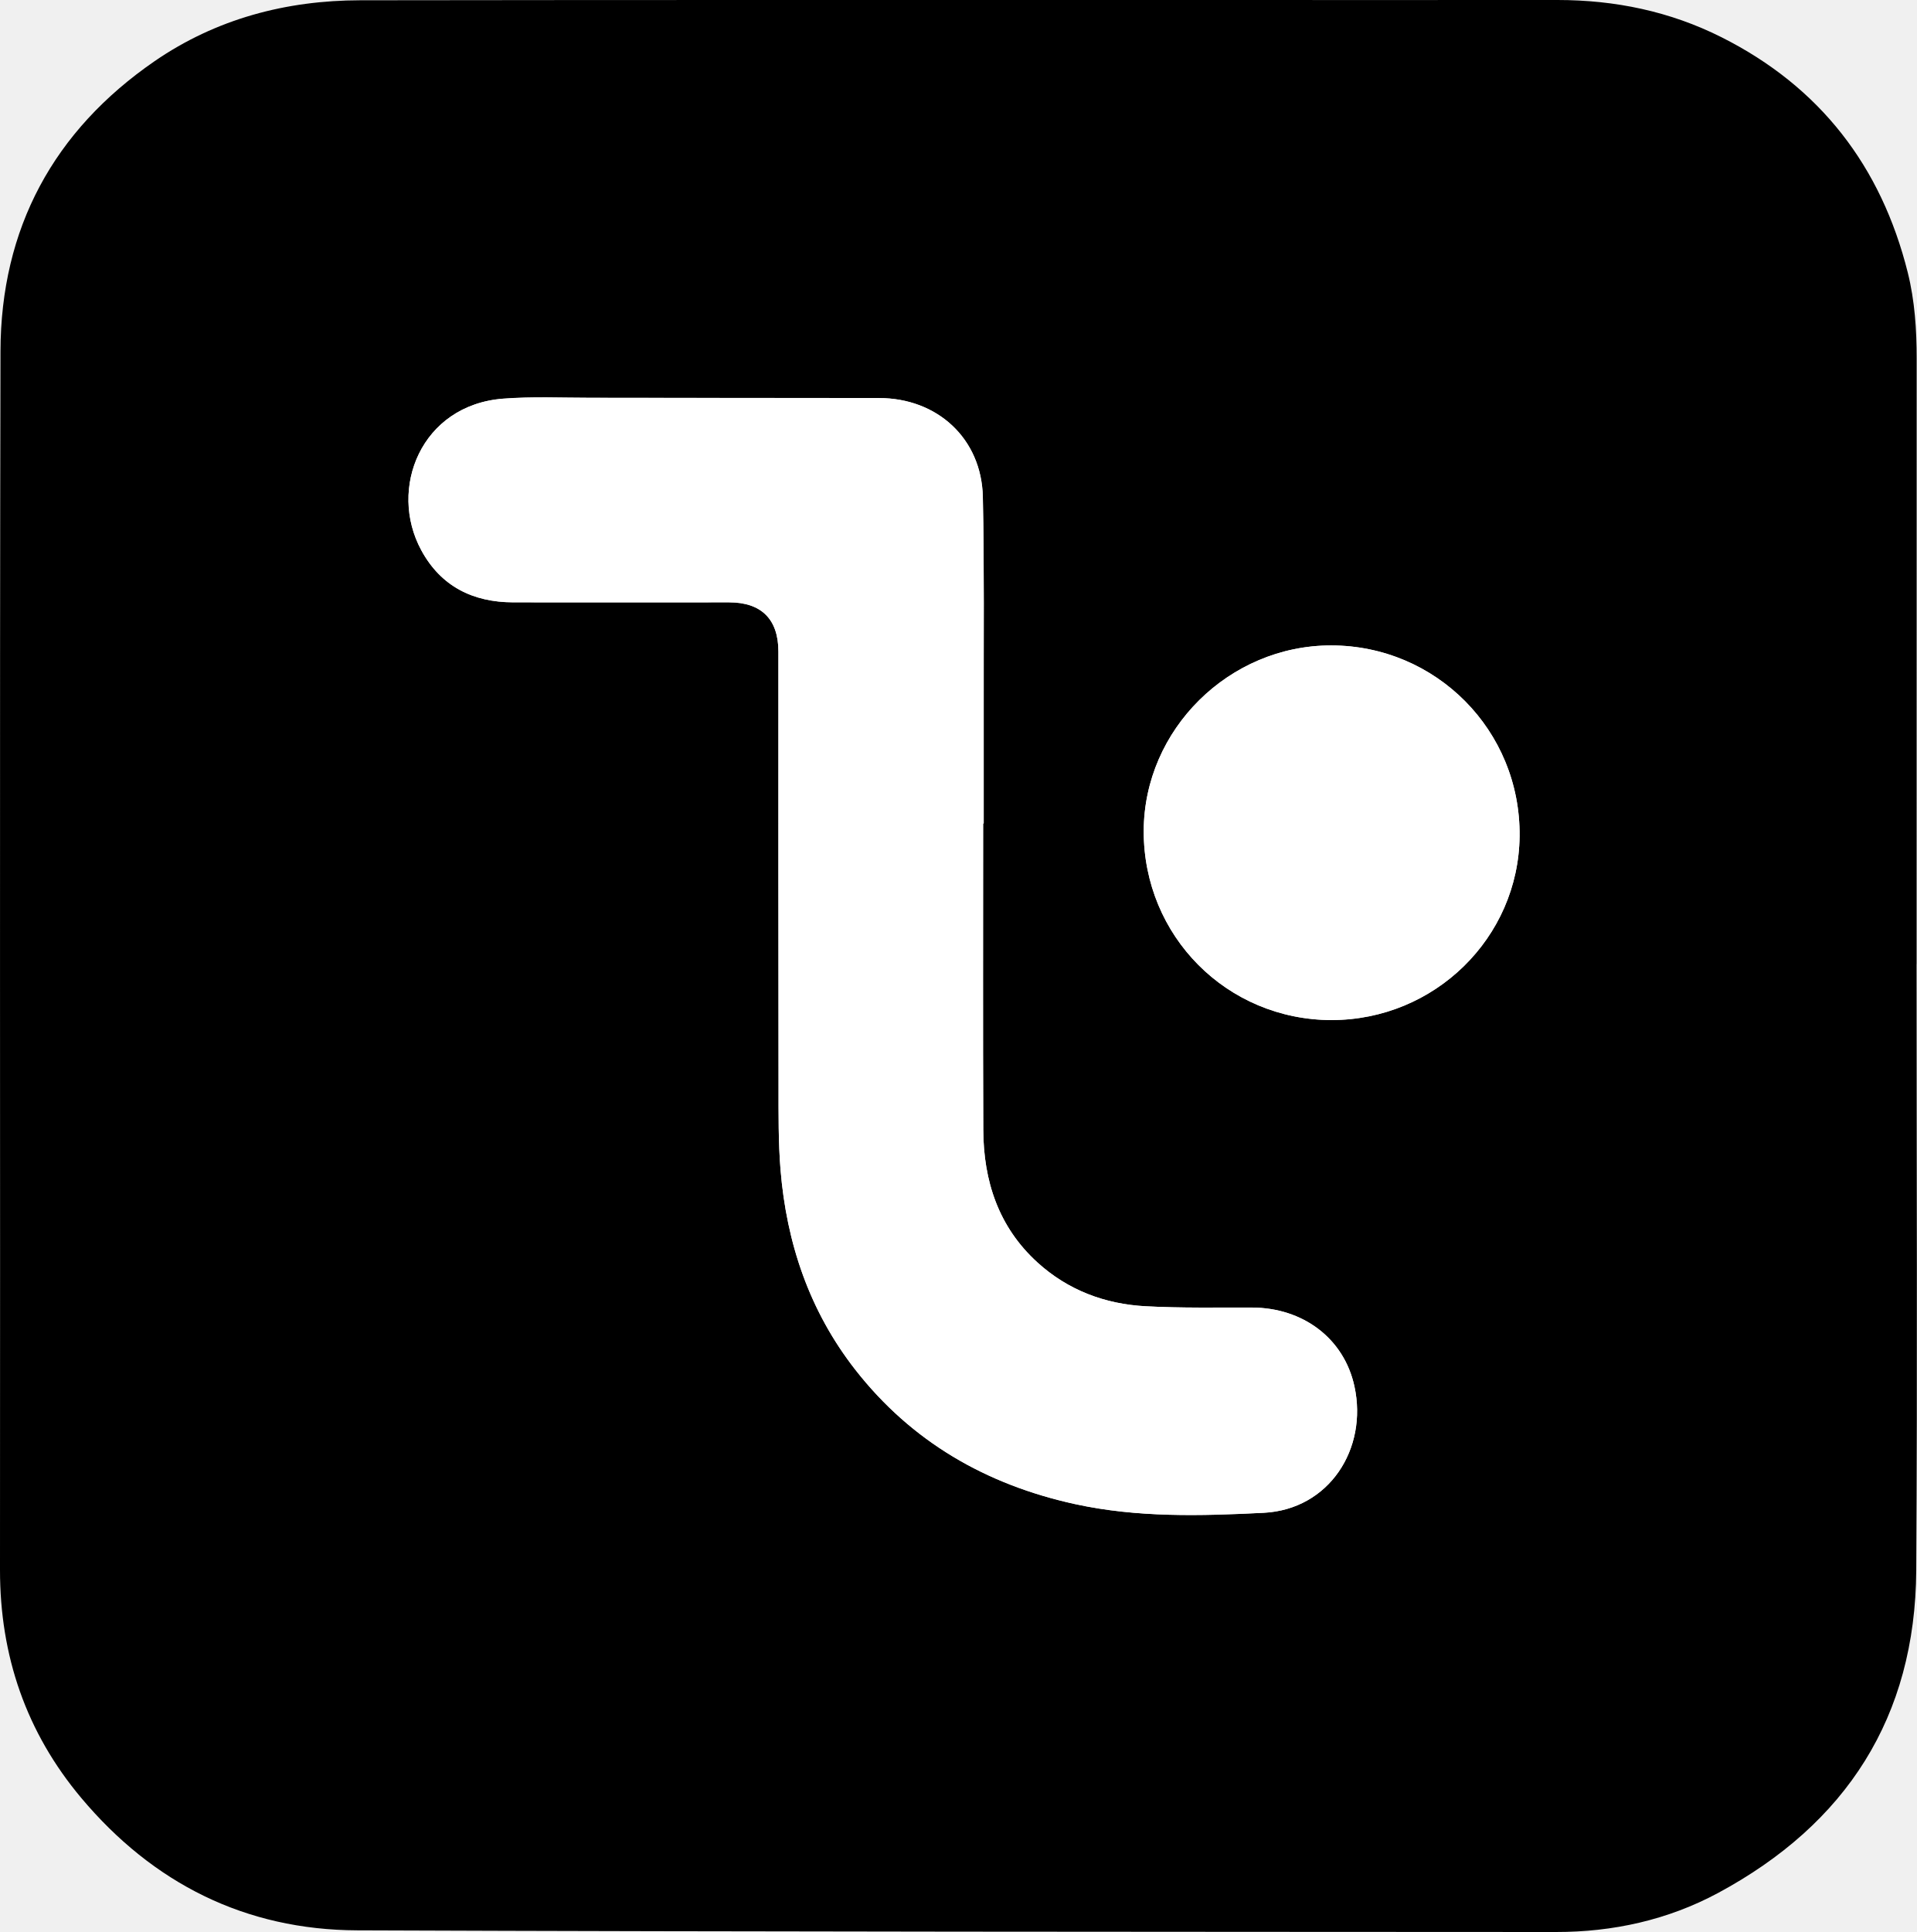
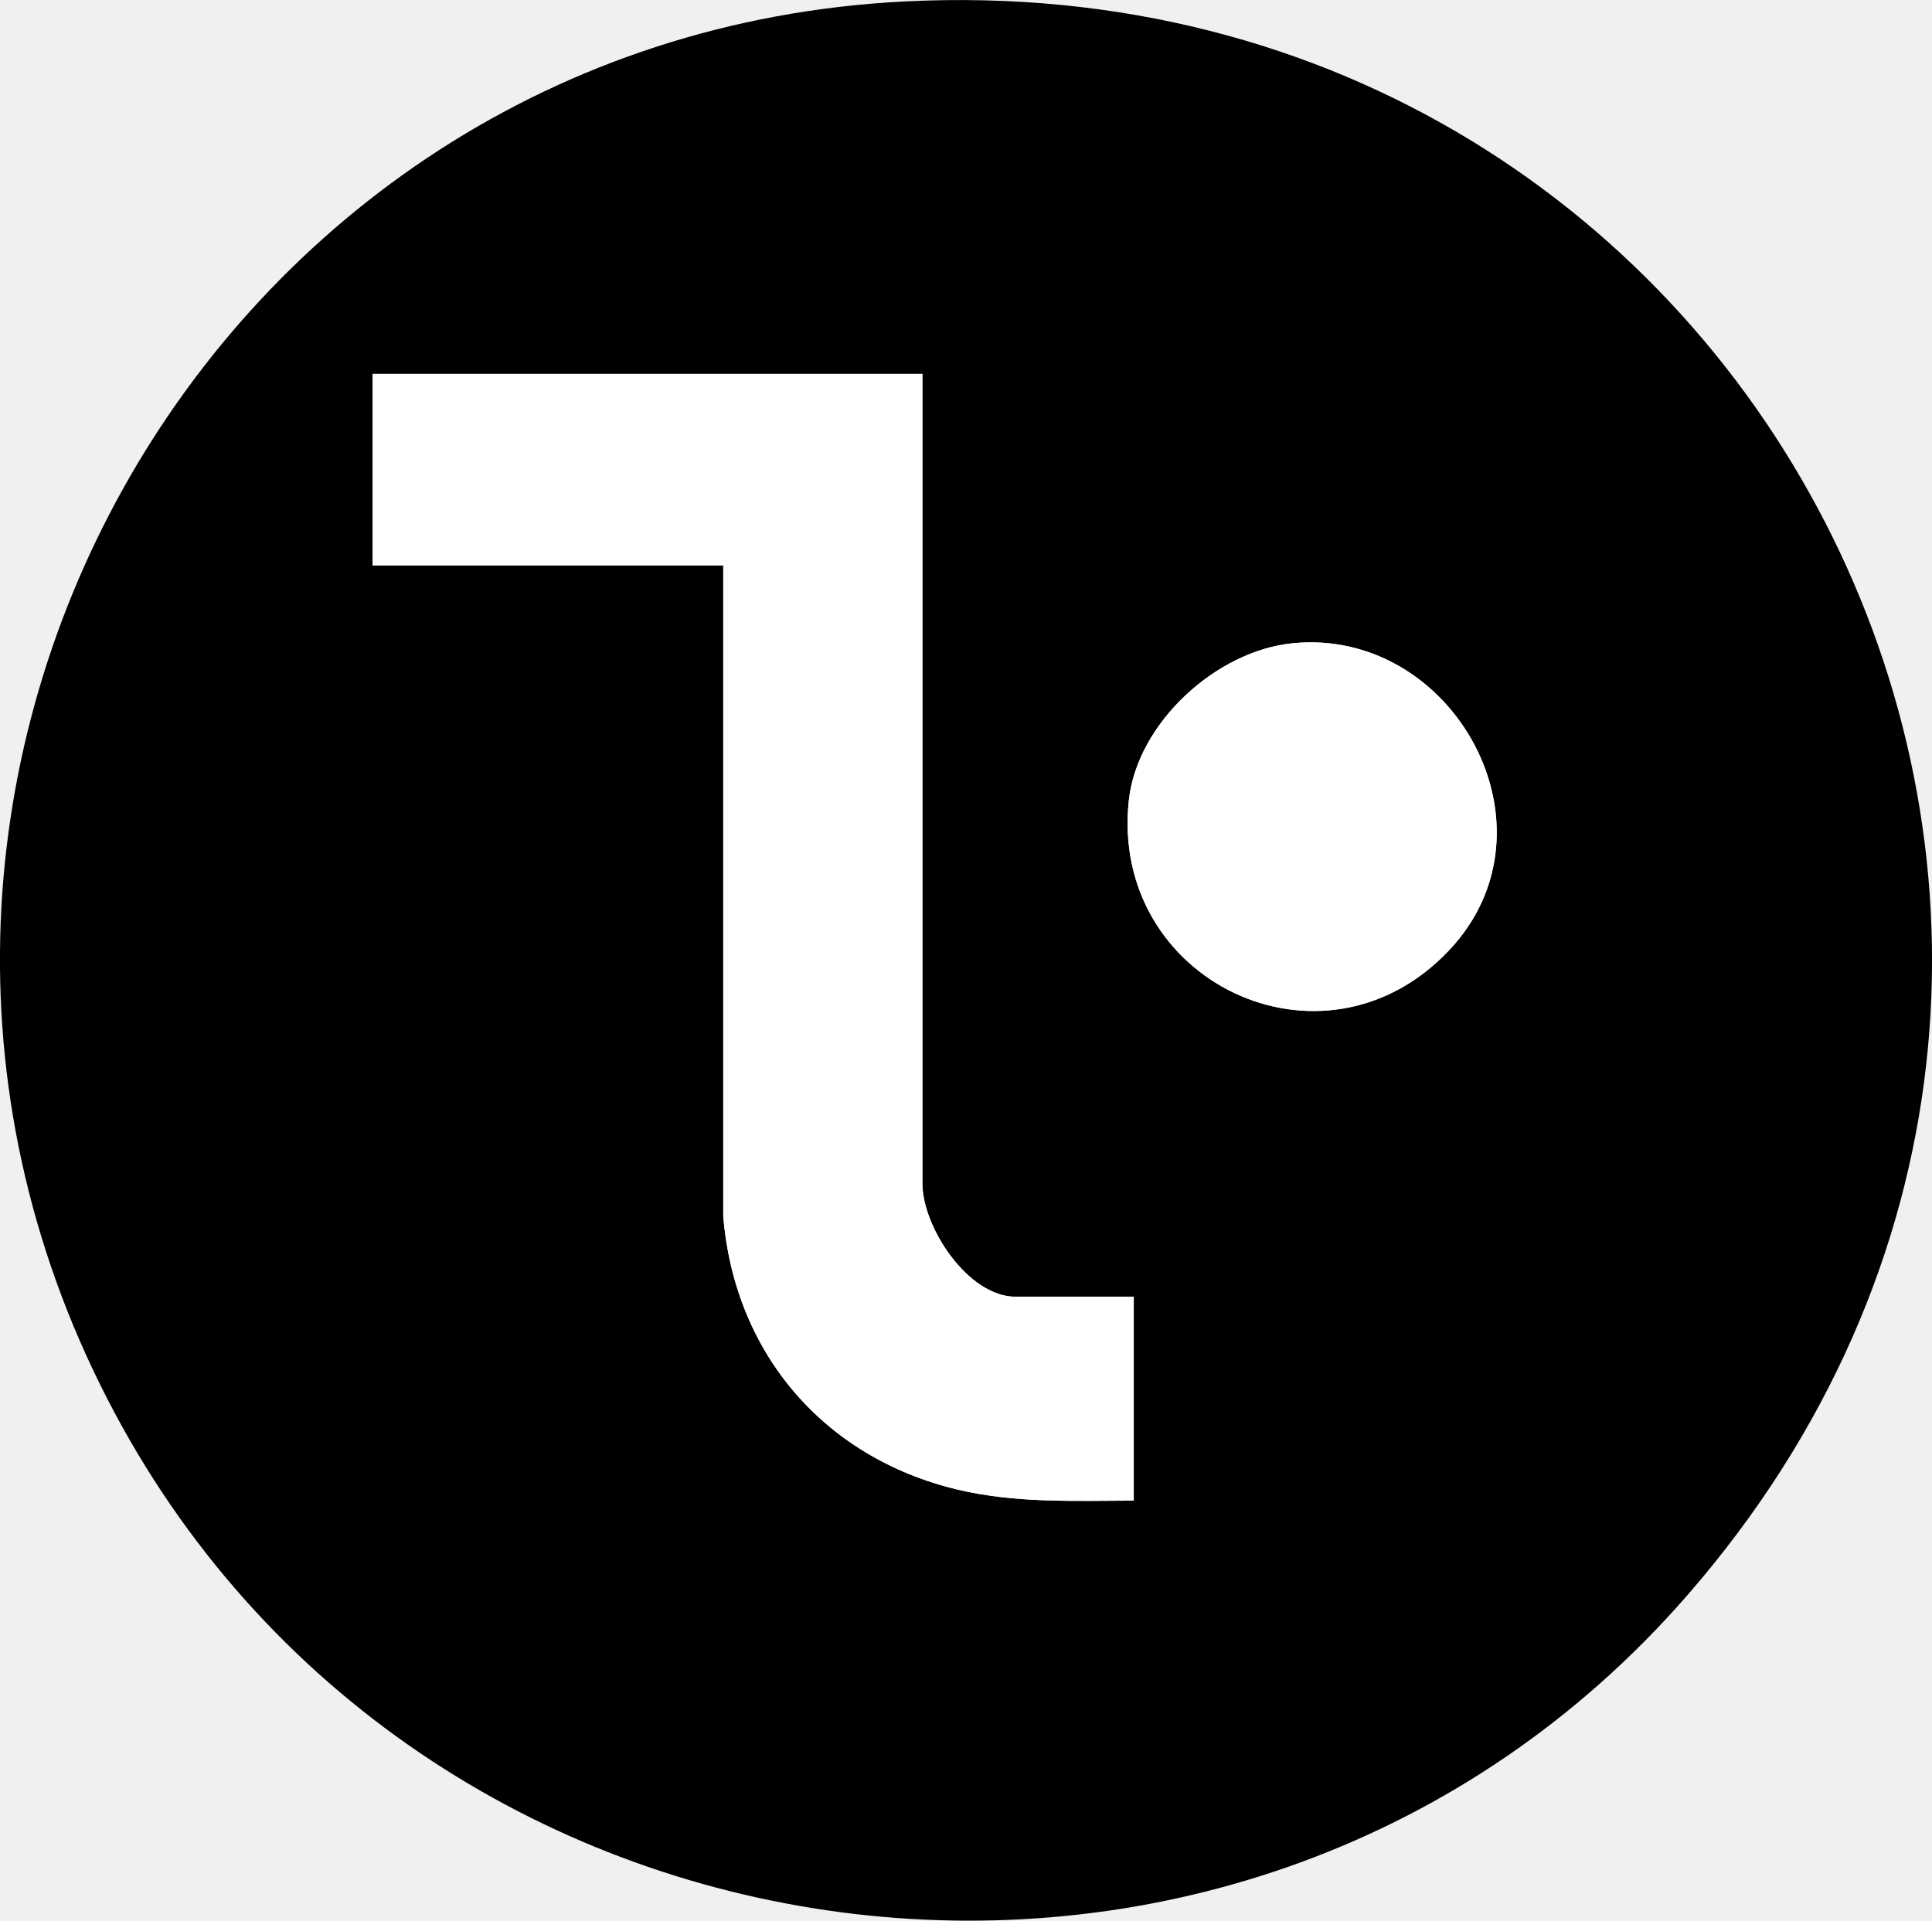
- <svg xmlns="http://www.w3.org/2000/svg" id="Layer_2" viewBox="0 0 355.26 357.99">
+ <svg xmlns="http://www.w3.org/2000/svg" id="Layer_2" viewBox="0 0 106.13 105.51">
  <defs>
    <style>
      .cls-1 {
        fill: #fff;
      }
    </style>
  </defs>
  <g id="Layer_1-2" data-name="Layer_1">
    <g>
-       <path d="M355.2,178.64c0-37.4,0-74.79.01-112.19,0-5.37-.35-10.71-1.65-15.94-4.93-19.72-16.26-34.42-34.5-43.6C309.5,2.1,299.3,0,288.63,0,266.1.02,243.56,0,221.03,0,169.61,0,118.19-.02,66.77.05c-13.76.02-26.72,3.45-38.11,11.28C9.91,24.24.14,42.34.09,65.1-.08,140.37.06,215.63,0,290.89c-.01,15.93,4.85,30.1,15.06,42.26,13.29,15.83,30.41,24.46,51.14,24.53,74.05.28,148.11.27,222.16.31,10.56.01,20.71-2.22,30.04-7.23,23.77-12.79,36.56-32.58,36.73-59.78.23-37.44.06-74.89.06-112.34ZM234.18,280.32c-11.68.59-23.43.91-35-1.62-16.43-3.61-30.24-11.55-40.67-24.89-8.5-10.88-12.75-23.46-13.86-37.1-.41-5.12-.36-10.29-.36-15.43-.04-26.84-.03-53.68-.03-80.52,0-5.99-3.13-9.14-9.14-9.14-13.35-.01-26.69.03-40.03,0-7.46-.02-13.39-2.96-17.02-9.66-6.19-11.4-.04-26.92,15.19-28.08,5.38-.41,10.81-.16,16.22-.16,17.81.01,35.62.05,53.42.05,10.83,0,19.01,7.53,19.24,18.32.28,13.07.14,26.16.16,39.23.01,7.09,0,14.19,0,21.28h-.1c0,18.9-.05,37.81.03,56.72.03,9.51,2.81,18.04,10.05,24.62,5.65,5.14,12.51,7.7,20.05,8.11,6.55.35,13.12.22,19.69.24,9.46.02,17.06,5.71,18.99,14.59,2.52,11.59-4.69,22.83-16.83,23.44ZM246.78,189.02c-19.42-.03-34.86-15.58-34.82-35.04.05-18.79,15.82-34.39,34.74-34.38,19.42.02,35.13,15.75,34.92,35.35-.2,18.84-15.76,34.07-34.84,34.07Z" />
-       <path class="cls-1" d="M182.2,152.59c0,18.91-.05,37.82.02,56.72.04,9.51,2.82,18.04,10.05,24.62,5.66,5.14,12.51,7.71,20.05,8.11,6.55.35,13.12.22,19.69.24,9.47.02,17.07,5.72,19,14.59,2.52,11.59-4.69,22.83-16.83,23.44-11.68.59-23.43.91-35-1.63-16.43-3.6-30.24-11.54-40.67-24.89-8.5-10.88-12.75-23.46-13.86-37.1-.42-5.12-.36-10.28-.37-15.43-.04-26.84-.02-53.68-.02-80.52,0-5.98-3.13-9.14-9.14-9.14-13.34,0-26.68.03-40.02,0-7.46-.02-13.39-2.96-17.02-9.65-6.19-11.41-.03-26.92,15.19-28.09,5.38-.41,10.81-.16,16.22-.16,17.81,0,35.61.05,53.42.05,10.83,0,19.01,7.53,19.24,18.32.28,13.07.13,26.16.16,39.23.01,7.09,0,14.18,0,21.27-.03,0-.07,0-.1,0Z" />
-       <path class="cls-1" d="M246.78,189.01c-19.42-.03-34.86-15.58-34.82-35.04.05-18.79,15.81-34.39,34.74-34.38,19.42.01,35.12,15.74,34.92,35.34-.2,18.84-15.76,34.07-34.84,34.07Z" />
+       <path d="M49.68.08C11.25,2.02-11.88,43.65,6.32,77.66c17.26,32.25,62.22,37.72,86.37,9.98C123.93,51.76,97.06-2.32,49.68.08ZM62.28,82.44c-3.27.01-6.5.15-9.7-.61-7.33-1.76-12.24-7.5-12.85-15.03V31.06s-19.26,0-19.26,0v-10.52h30.2v44.48c0,2.39,2.5,6.22,5.12,6.22h6.49v11.2ZM79.57,52.24c-6.93,7.29-18.63,1.62-17.56-8.27.46-4.25,4.79-8.21,8.99-8.63,8.84-.89,14.98,10.17,8.57,16.9Z" />
+       <path class="cls-1" d="M79.57,52.24c-6.93,7.29-18.63,1.62-17.56-8.27.46-4.25,4.79-8.21,8.99-8.63,8.84-.89,14.98,10.17,8.57,16.9Z" />
+       <path class="cls-1" d="M62.28,71.24v11.2c-3.27.01-6.5.15-9.7-.61-7.33-1.76-12.24-7.5-12.85-15.03V31.06s-19.26,0-19.26,0v-10.52h30.2v44.48c0,2.39,2.5,6.22,5.12,6.22h6.49Z" />
    </g>
  </g>
</svg>
